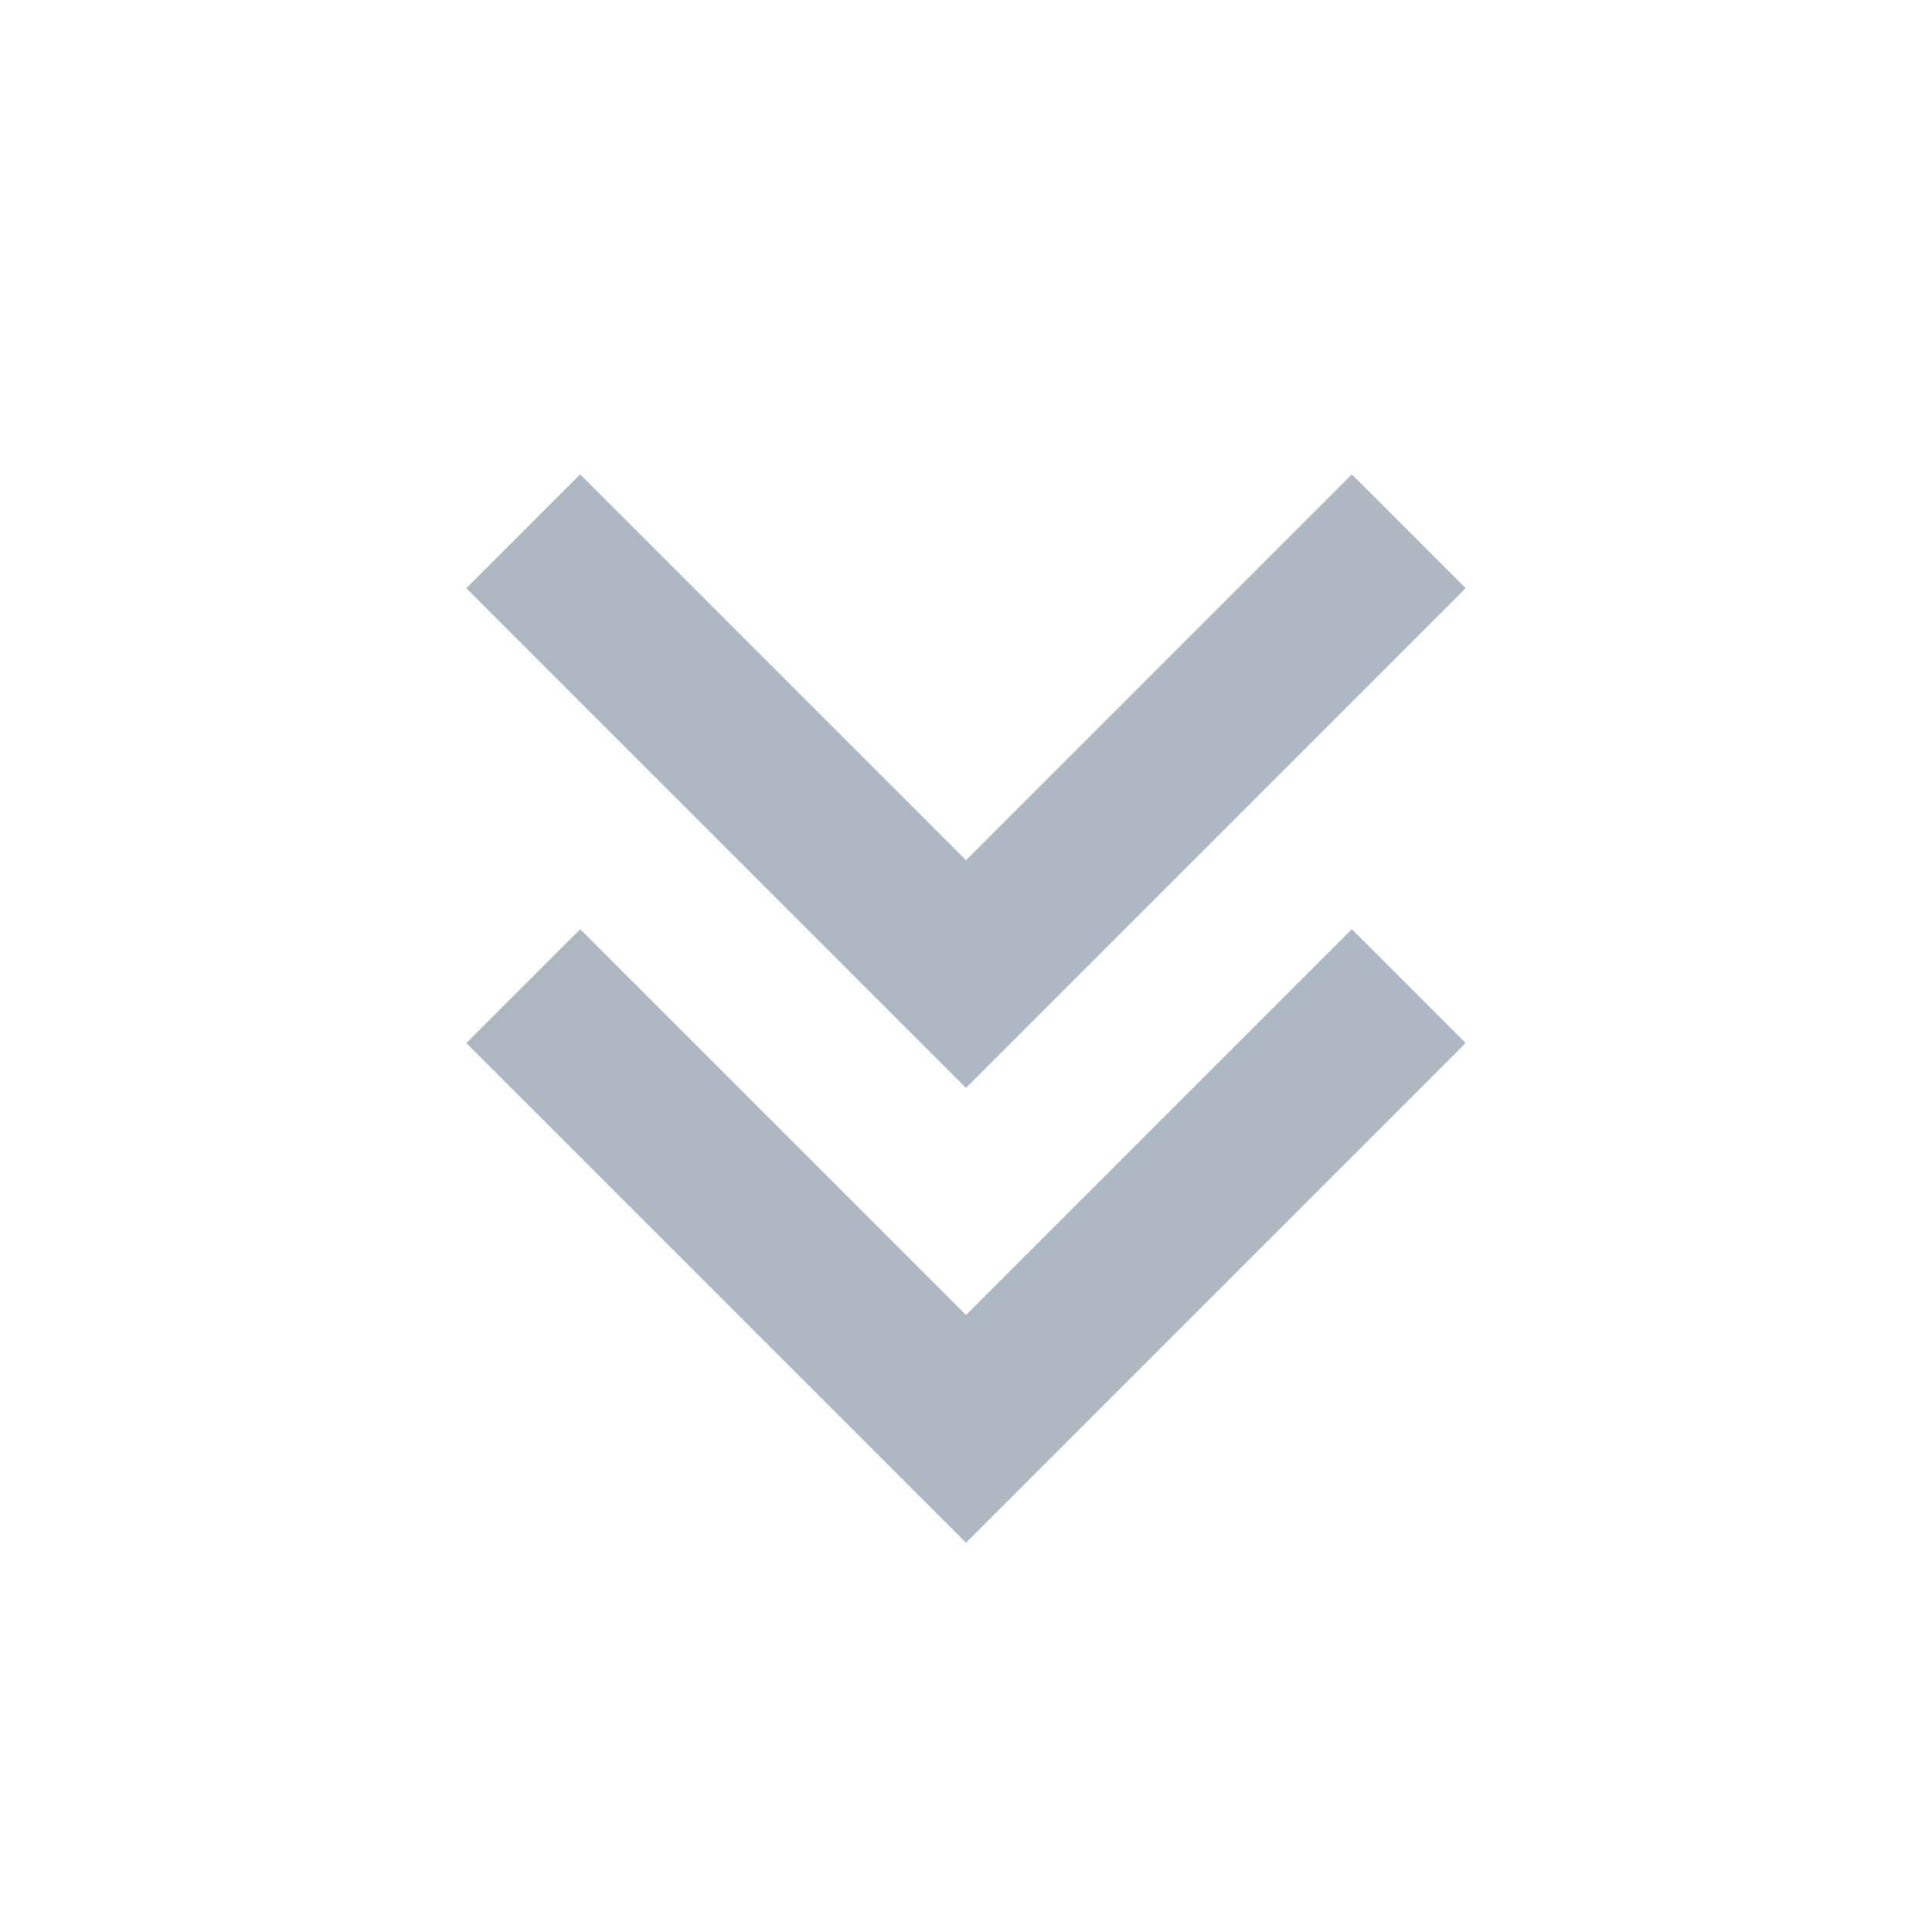
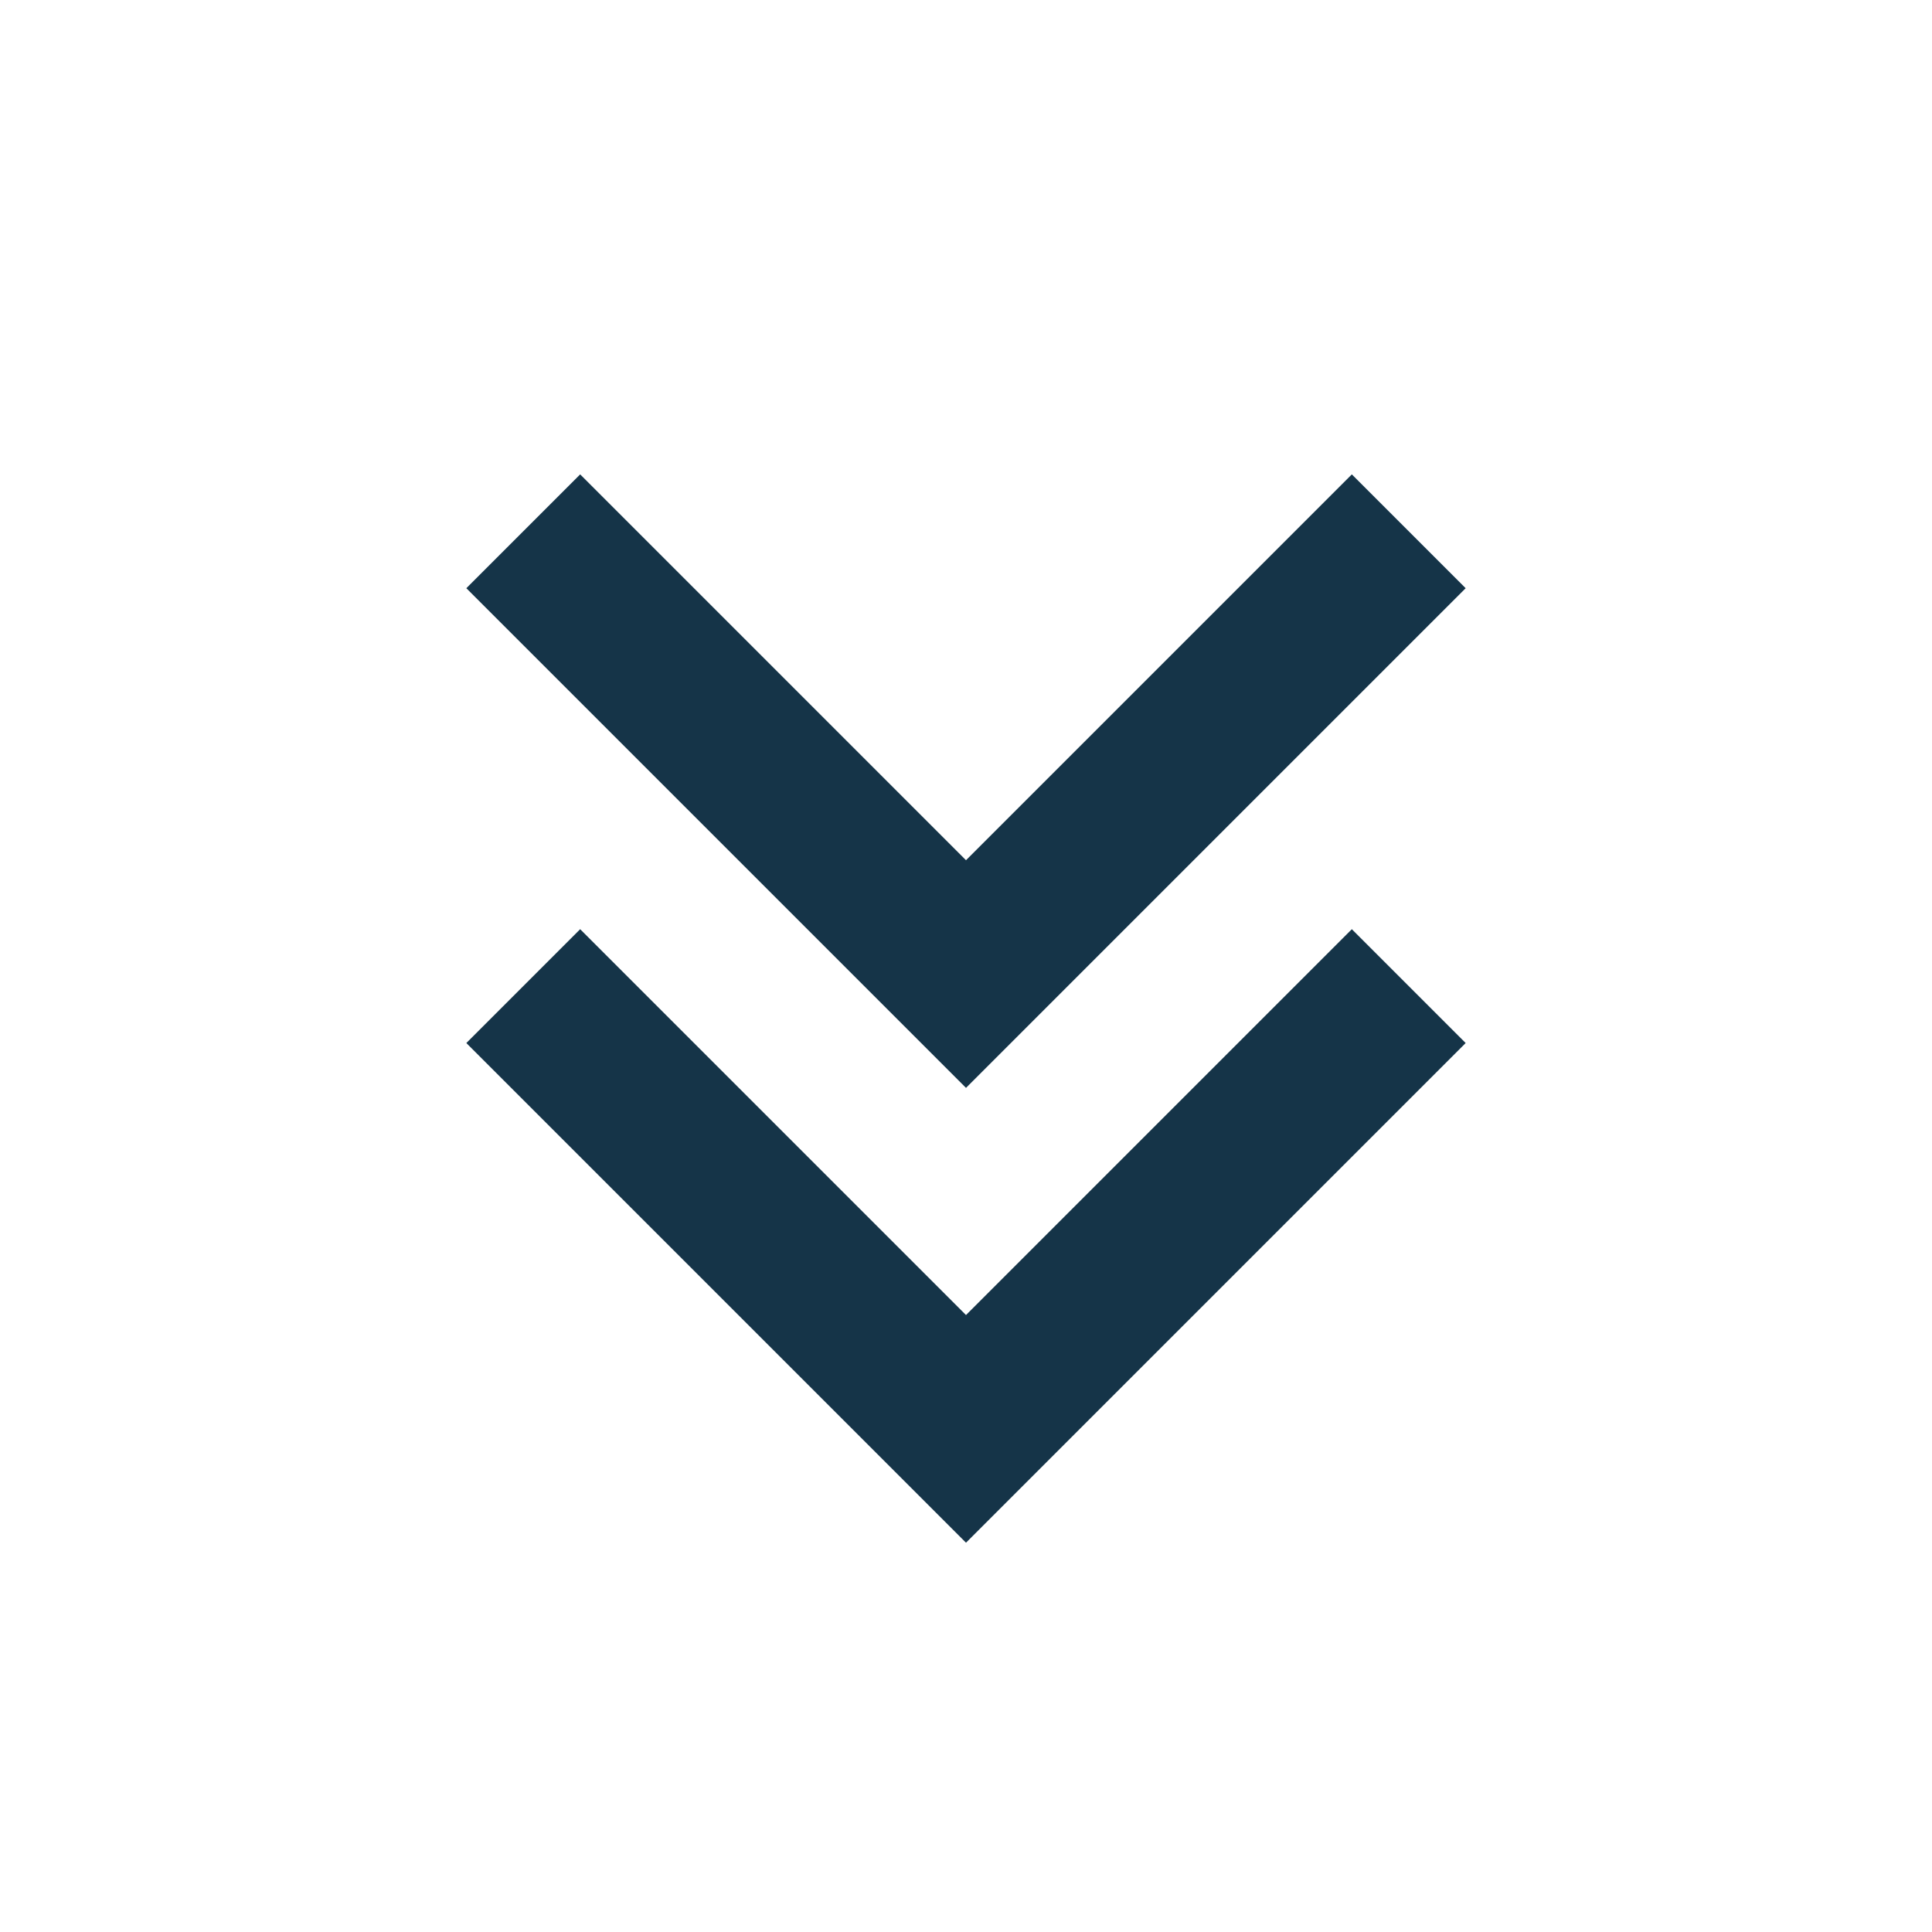
- <svg xmlns="http://www.w3.org/2000/svg" viewBox="0 0 24 24" width="18" height="18" fill="rgba(173,184,194,1)">
+ <svg xmlns="http://www.w3.org/2000/svg" viewBox="0 0 24 24" width="16" height="16" fill="rgba(21,52,72,1)">
  <path d="M12 19.164L18.207 12.957L16.793 11.543L12 16.336L7.207 11.543L5.793 12.957L12 19.164ZM12 13.514L18.207 7.307L16.793 5.893L12 10.686L7.207 5.893L5.793 7.307L12 13.514Z" />
</svg>
